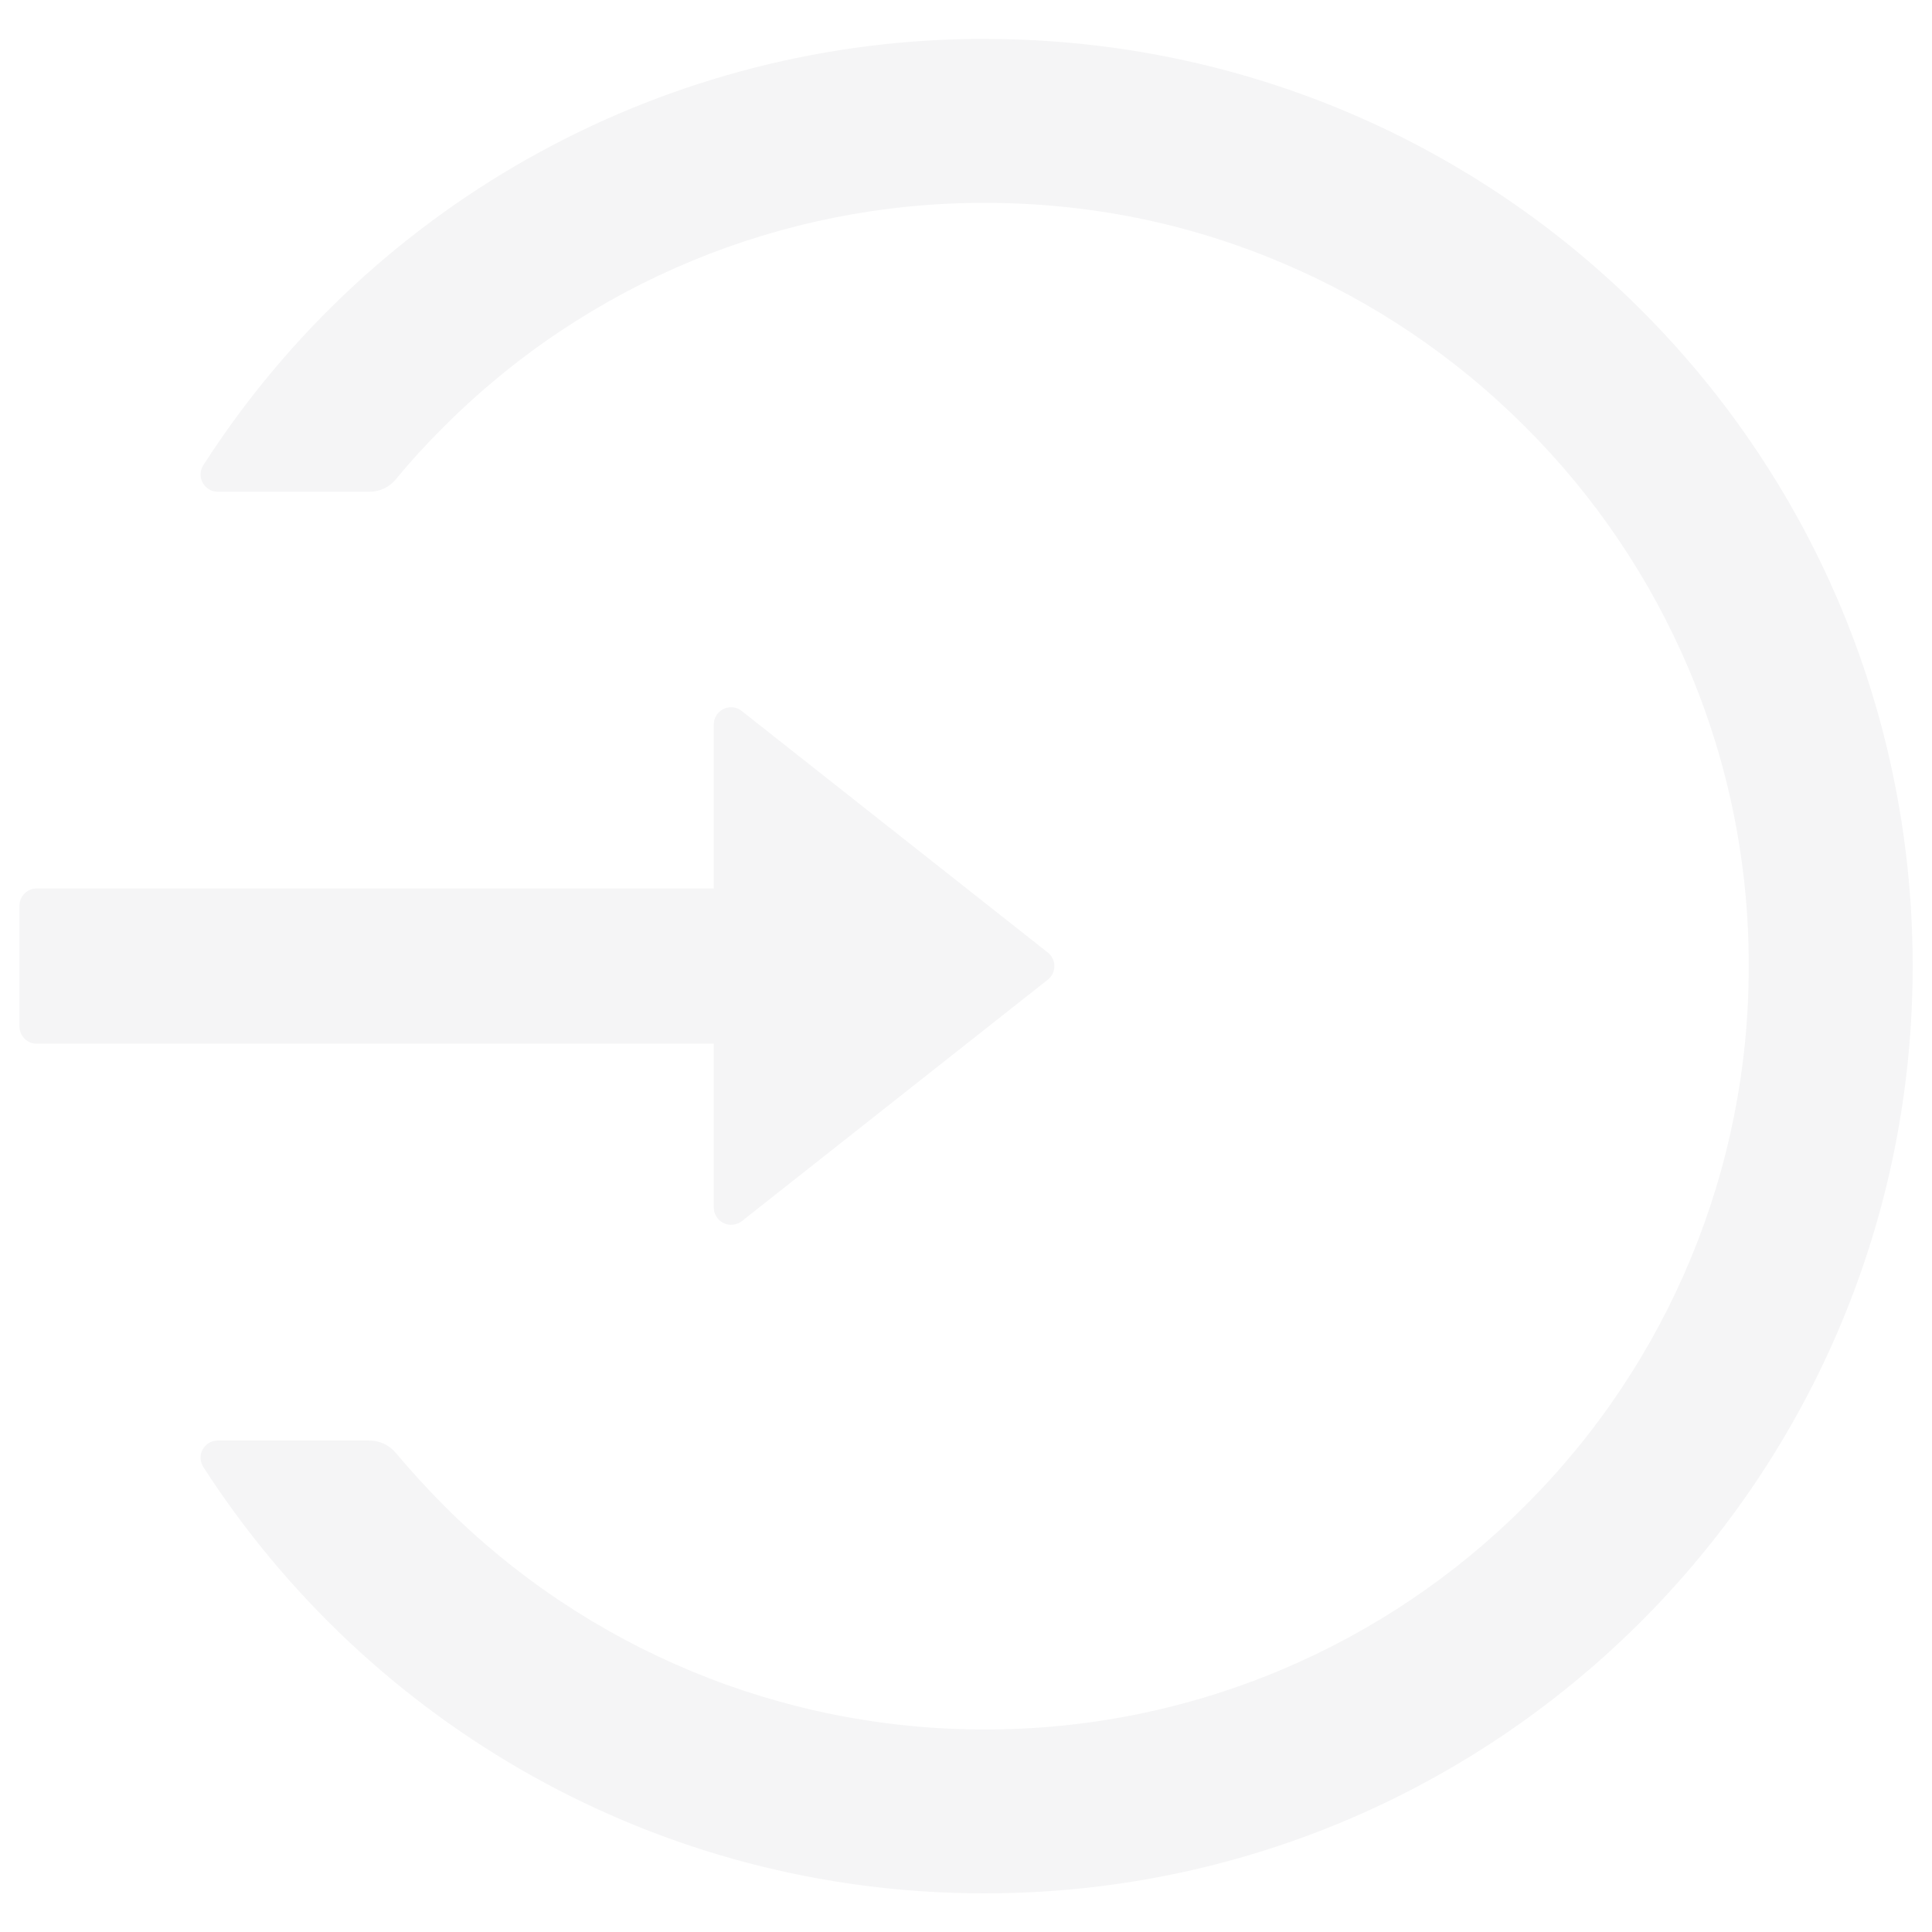
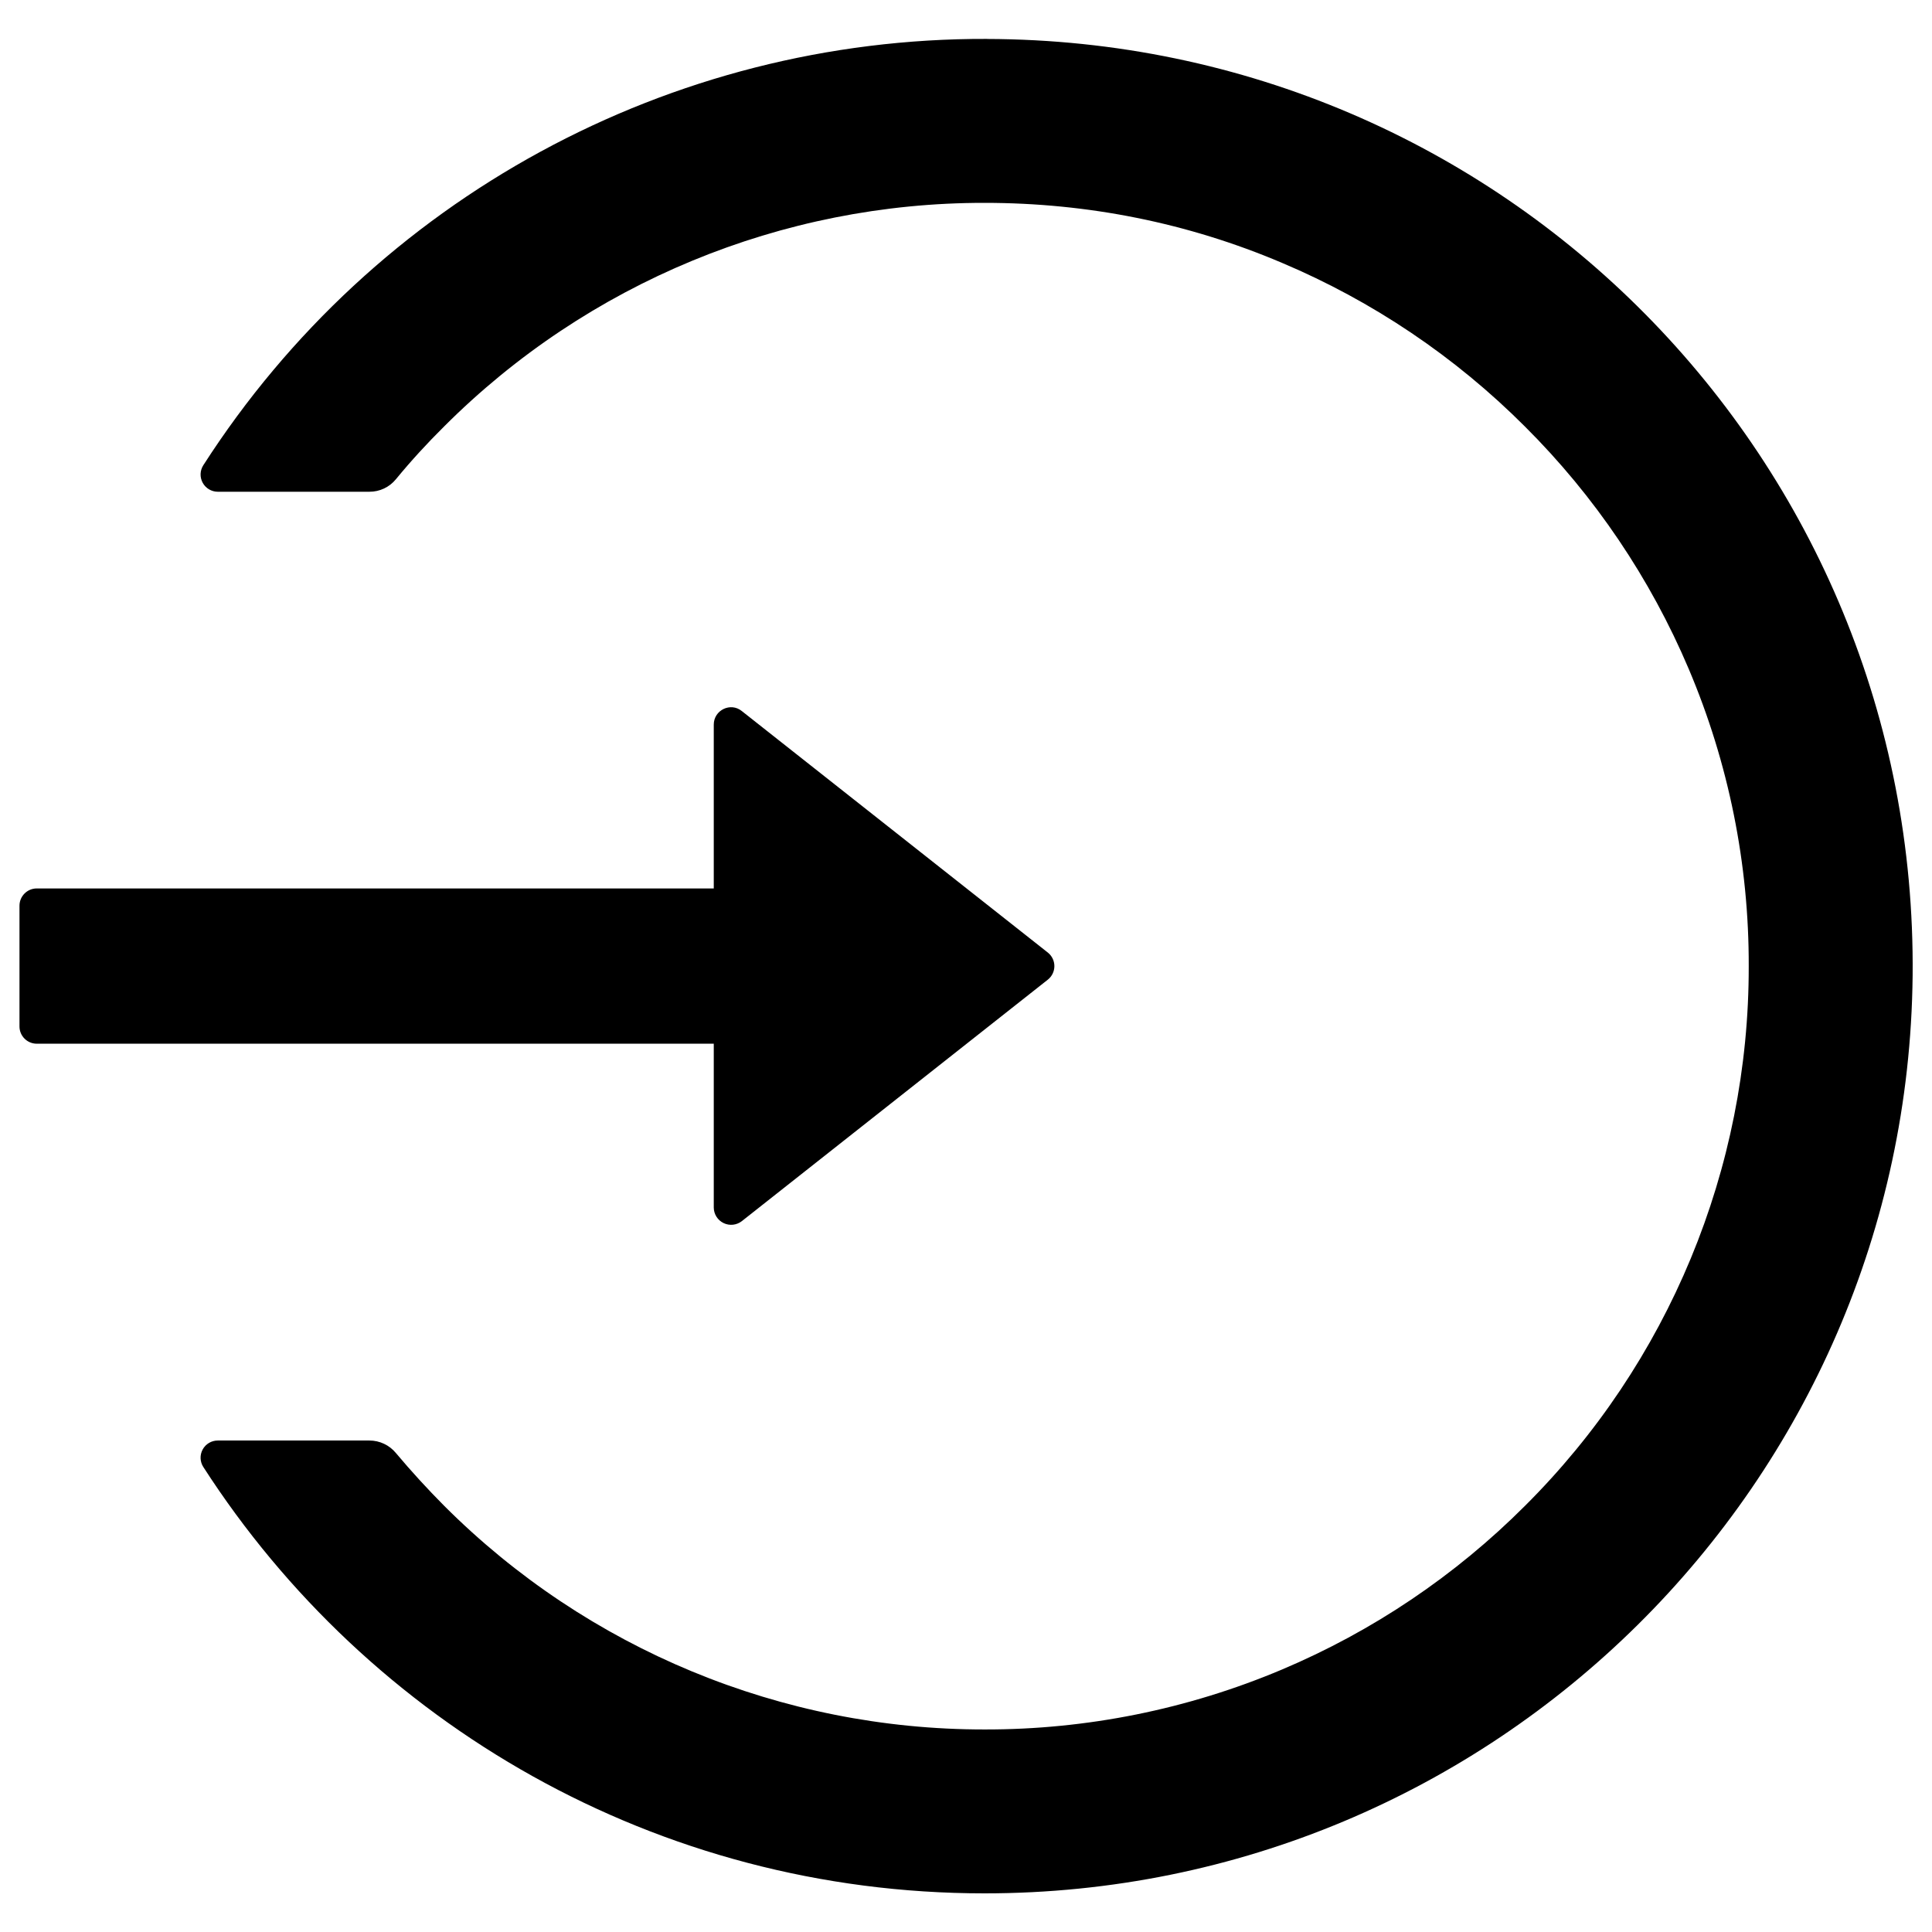
- <svg xmlns="http://www.w3.org/2000/svg" class="svg-icon" style="width:1em;height:1em;vertical-align:middle;fill:#f5f5f6;overflow:hidden" viewBox="0 0 1024 1024">
+ <svg fill="#f5f5f6;" viewBox="0 0 1024 1024">
  <path d="M523.093 20.622a491.63 491.63 0 0 0-415.317 225.934 9.13 9.13 0 0 0 7.68 14.08h80.327a18 18 0 0 0 14.052-6.627c7.993-9.728 16.583-19.086 25.6-28.018A404.37 404.37 0 0 1 521.842 107.52c54.727 0 107.747 10.61 157.582 31.772a404.4 404.4 0 0 1 128.796 86.756 403.8 403.8 0 0 1 86.87 128.569 400.6 400.6 0 0 1 31.772 157.468A402.63 402.63 0 0 1 808.25 798.151a404.4 404.4 0 0 1-128.825 86.756 403.2 403.2 0 0 1-157.582 31.744 404.4 404.4 0 0 1-286.407-118.528 453 453 0 0 1-25.6-27.99 18.18 18.18 0 0 0-14.052-6.627h-80.355a9.102 9.102 0 0 0-7.652 14.051c87.552 135.908 240.213 225.963 414.066 225.963 269.938 0 489.13-217.259 491.89-486.4 2.73-273.493-216.804-495.787-490.667-496.47zM378.311 640.057v-86.87H19.456a9.16 9.16 0 0 1-9.13-9.13v-64c0-5.035 4.095-9.16 9.13-9.16h358.855v-86.84c0-7.68 8.903-12.004 14.848-7.197l162.19 128a9.16 9.16 0 0 1 0 14.393l-162.19 128a9.216 9.216 0 0 1-14.848-7.196" />
</svg>
